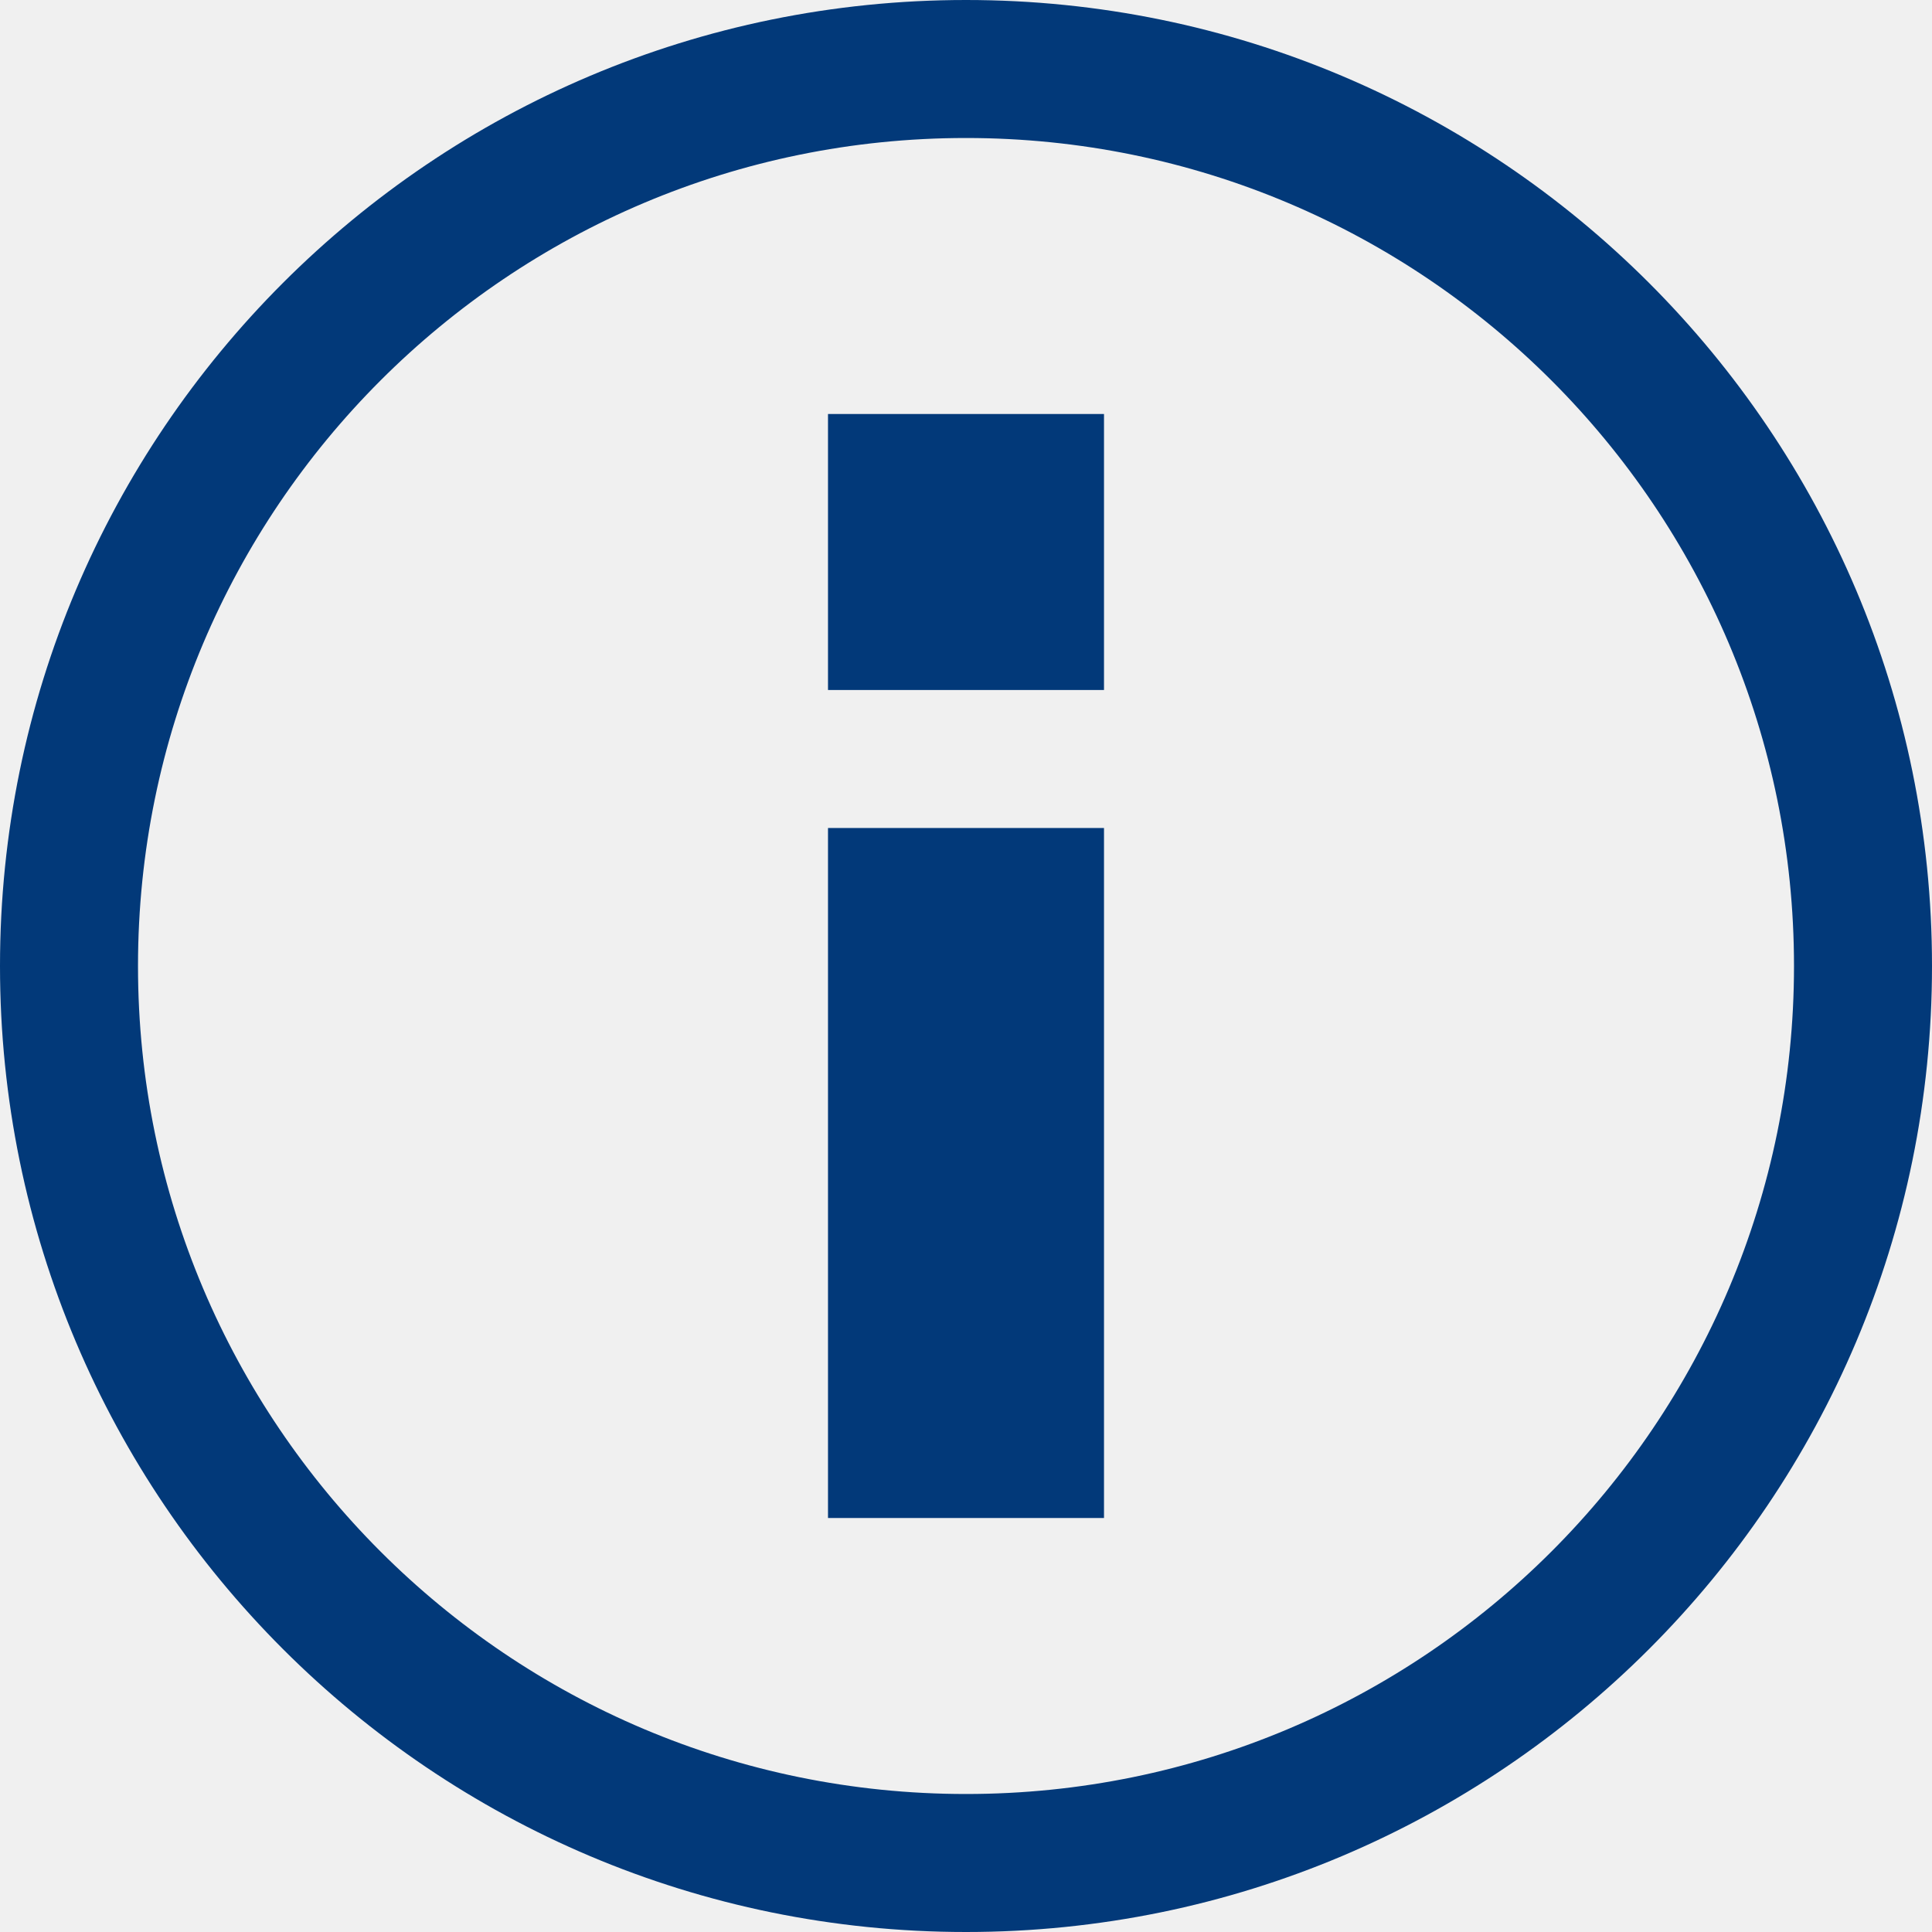
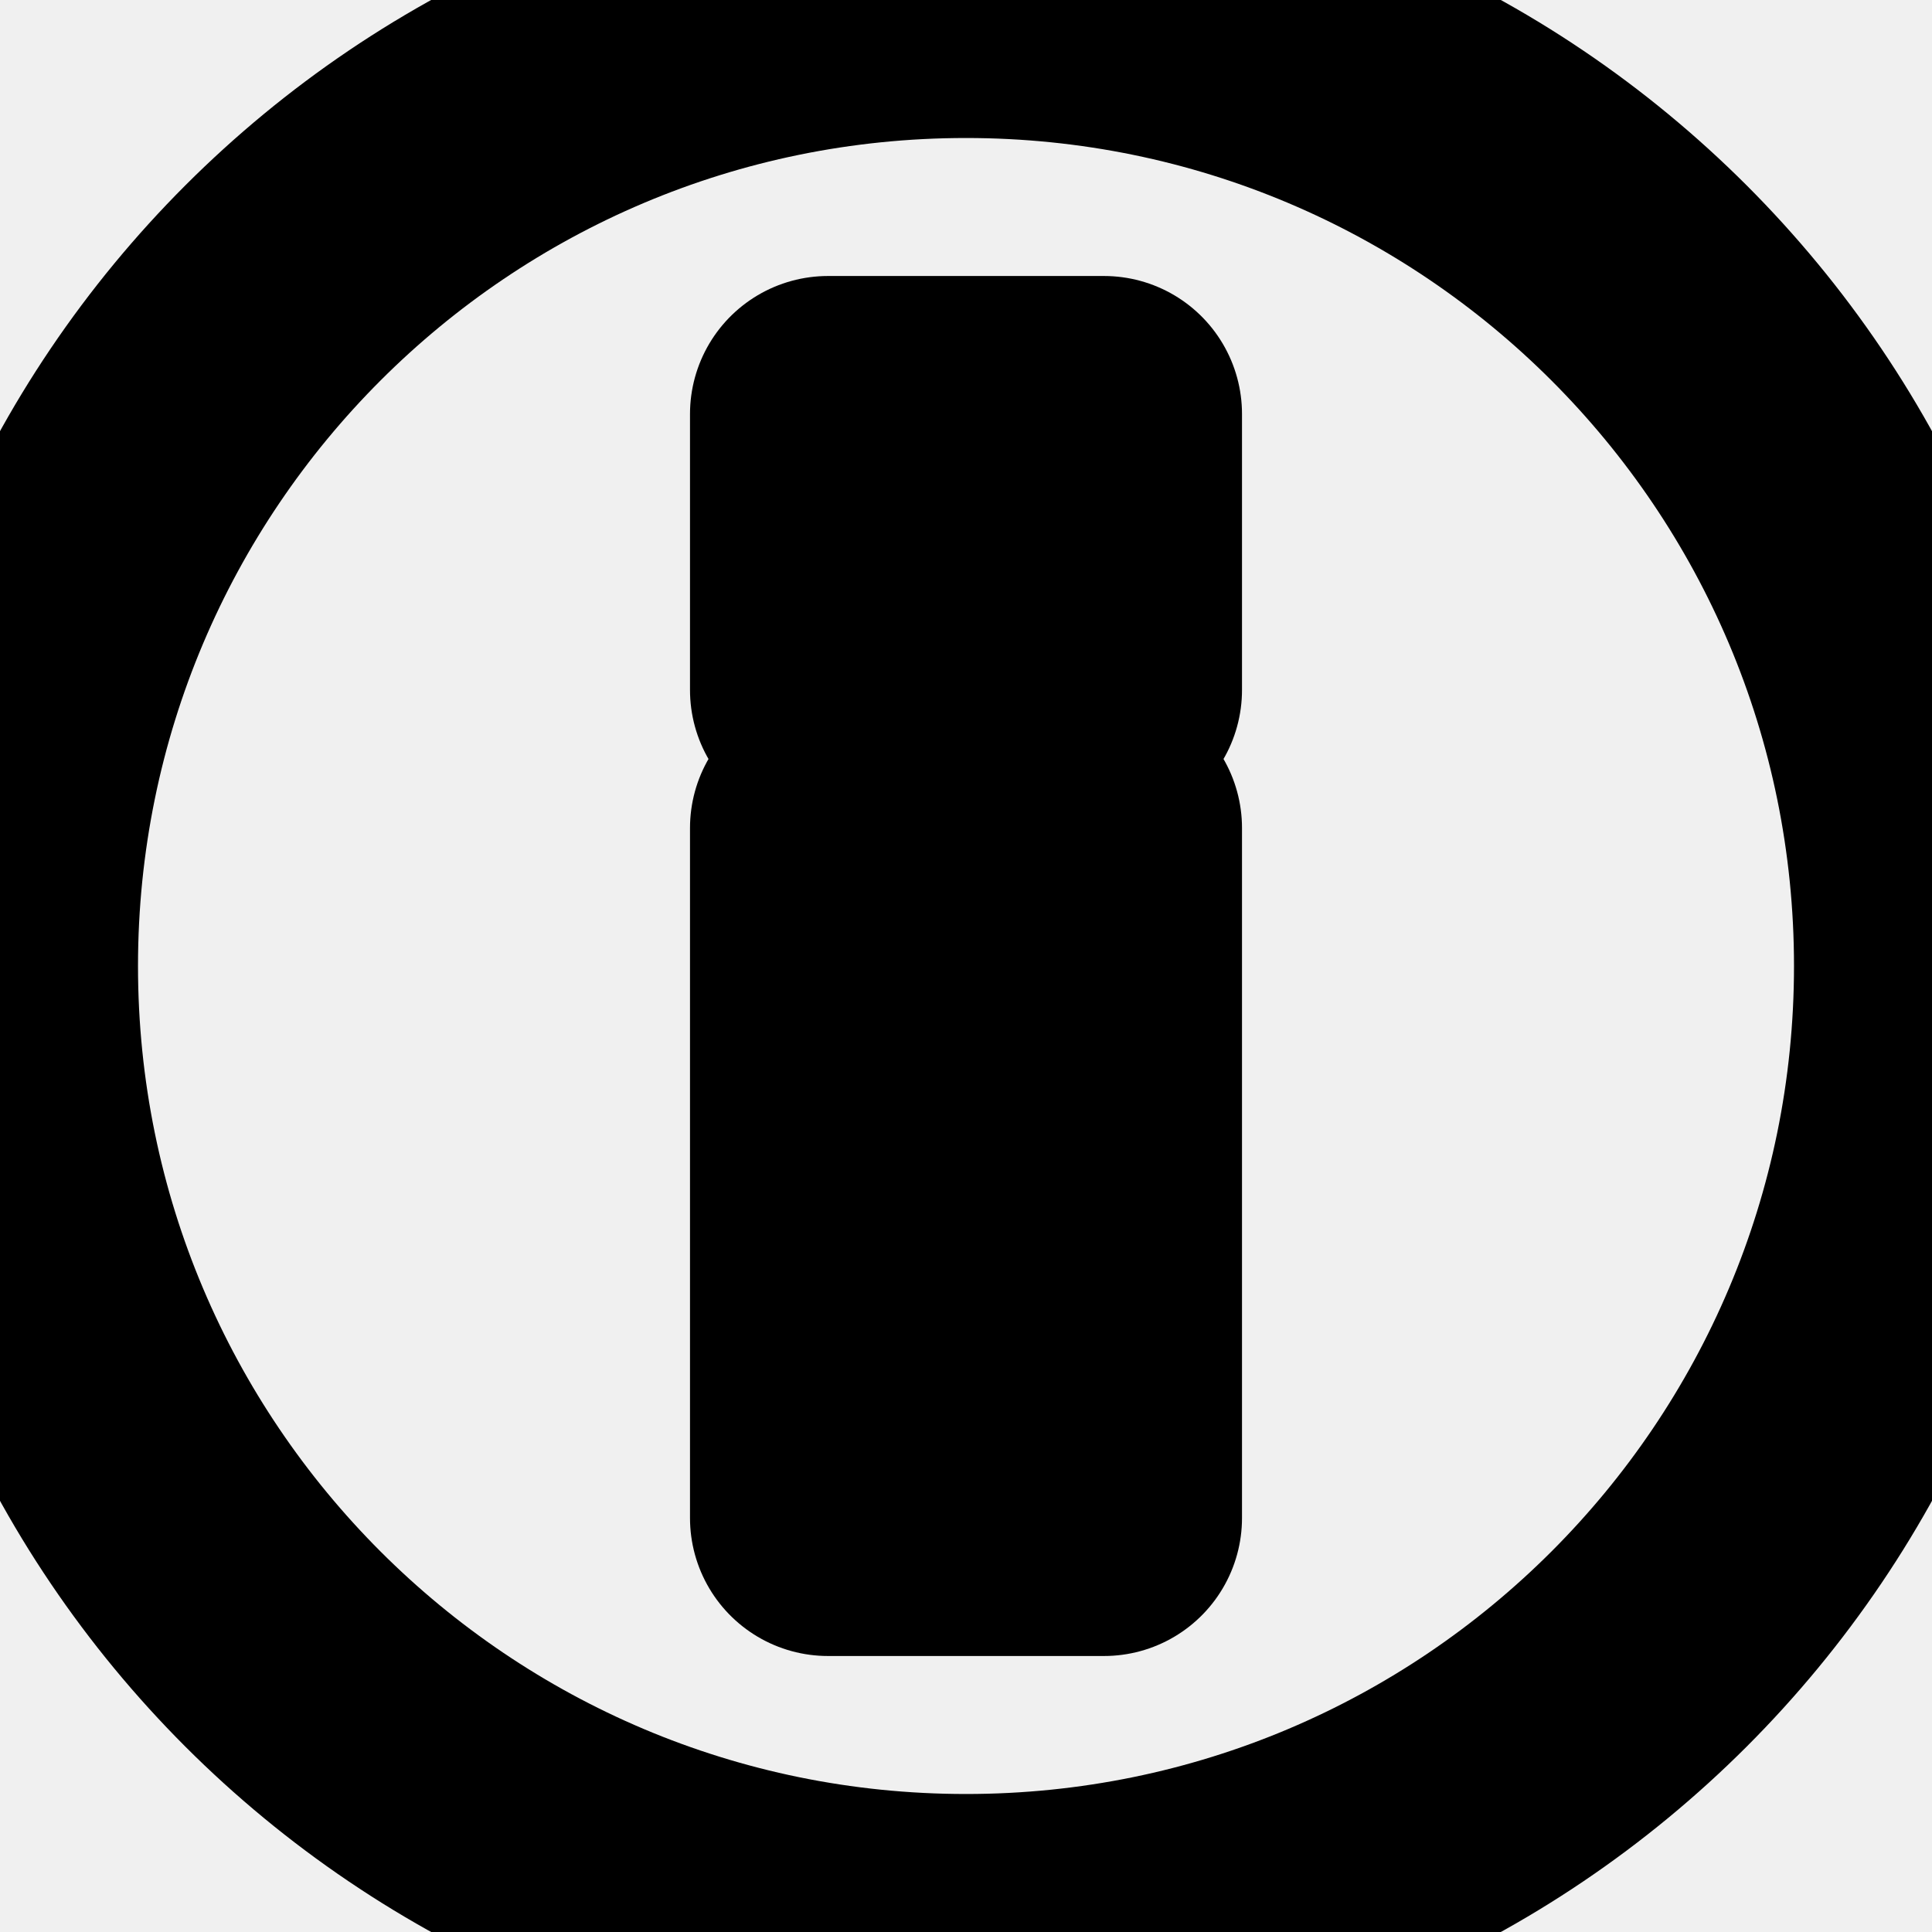
- <svg xmlns="http://www.w3.org/2000/svg" width="14px" height="14px" viewBox="0 0 14 14" version="1.1">
-   <defs />
-   <g id="Page-1" stroke="none" stroke-width="1" fill="none" fill-rule="evenodd">
-     <g id="info-circle" fill="#023979">
-       <path d="M7,13 C10.314,13 13,10.314 13,7 C13,3.686 10.314,1 7,1 C3.686,1 1,3.686 1,7 C1,10.314 3.686,13 7,13 Z M7,14 C3.134,14 0,10.866 0,7 C0,3.134 3.134,0 7,0 C10.866,0 14,3.134 14,7 C14,10.866 10.866,14 7,14 Z" id="ring" />
-       <path d="M6,3 L8,3 L8,5 L6,5 L6,3 Z M8,6 L6,6 L6,11 L8,11 L8,6 Z" id="i" />
-     </g>
-   </g>
+ <svg xmlns="http://www.w3.org/2000/svg" width="14" height="14" viewBox="0 0 14 14" fill="none" stroke="currentColor" stroke-width="2" stroke-linecap="round" stroke-linejoin="round" class="feather feather-info">
+   <circle cx="7" cy="7" r="7" />
+   <path d="M6,3 L8,3 L8,5 L6,5 L6,3 Z M8,6 L6,6 L6,11 L8,11 L8,6 Z" id="i" fill="#ffffff" />
</svg>
